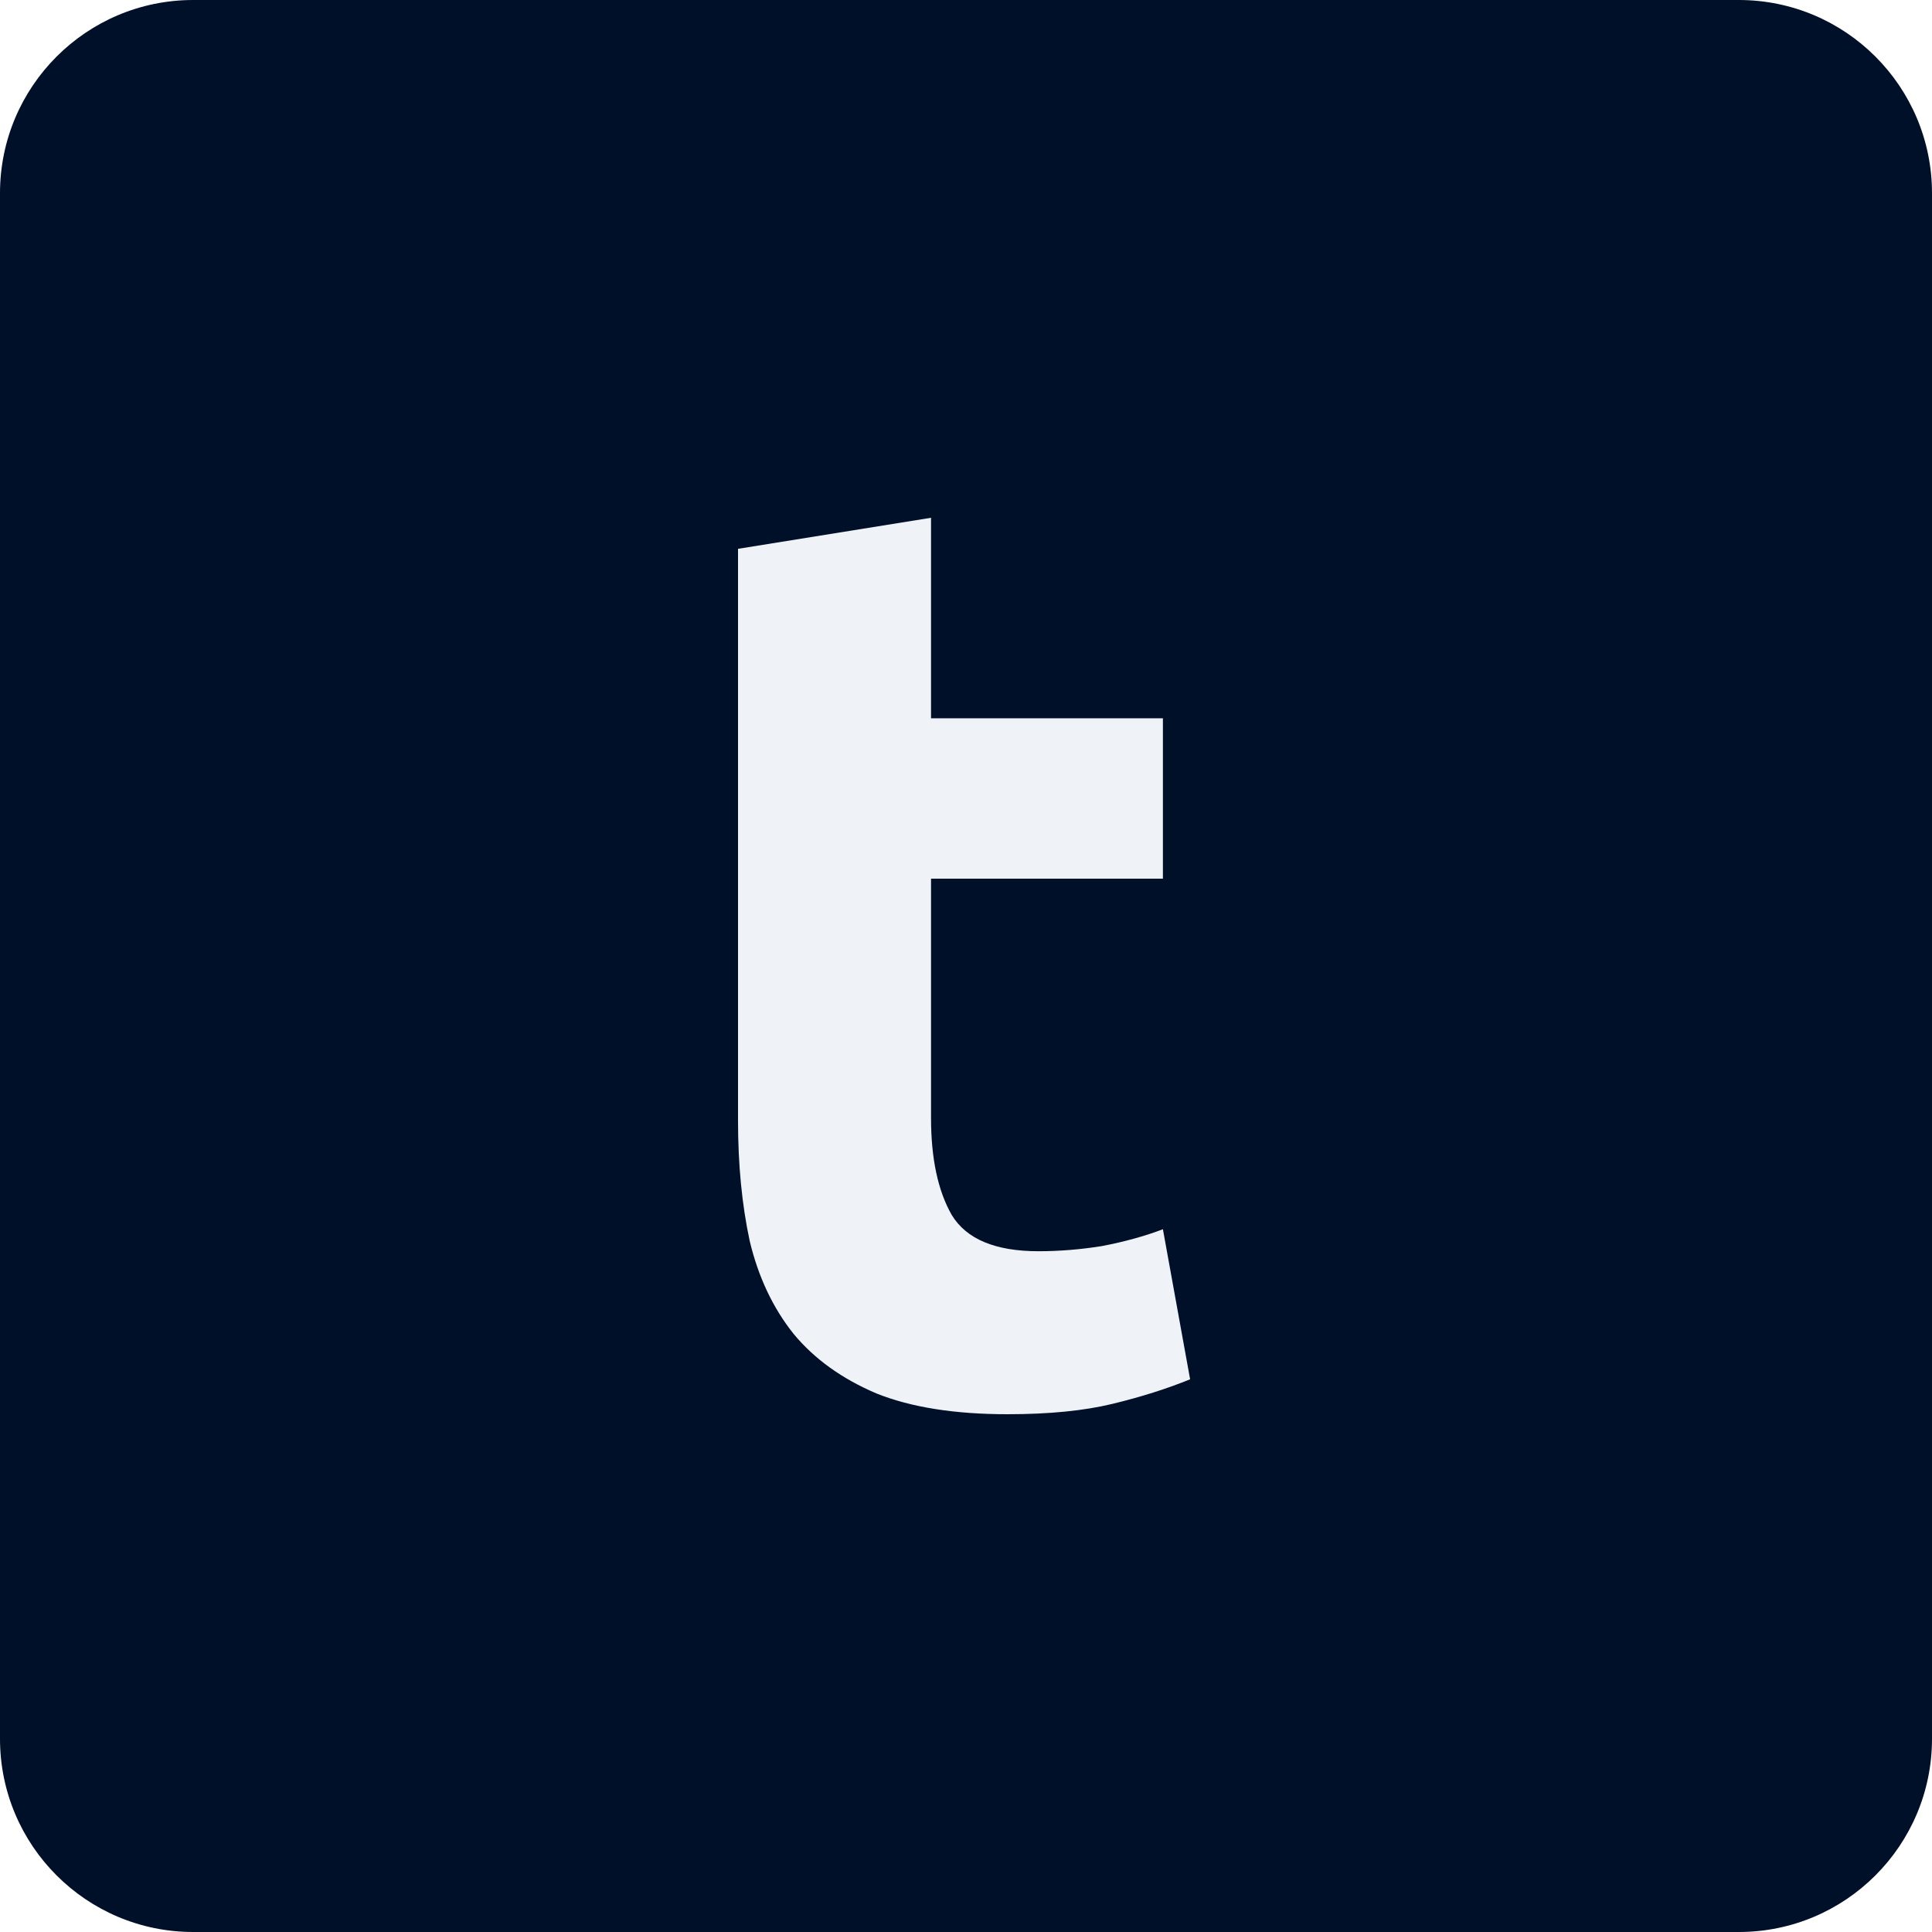
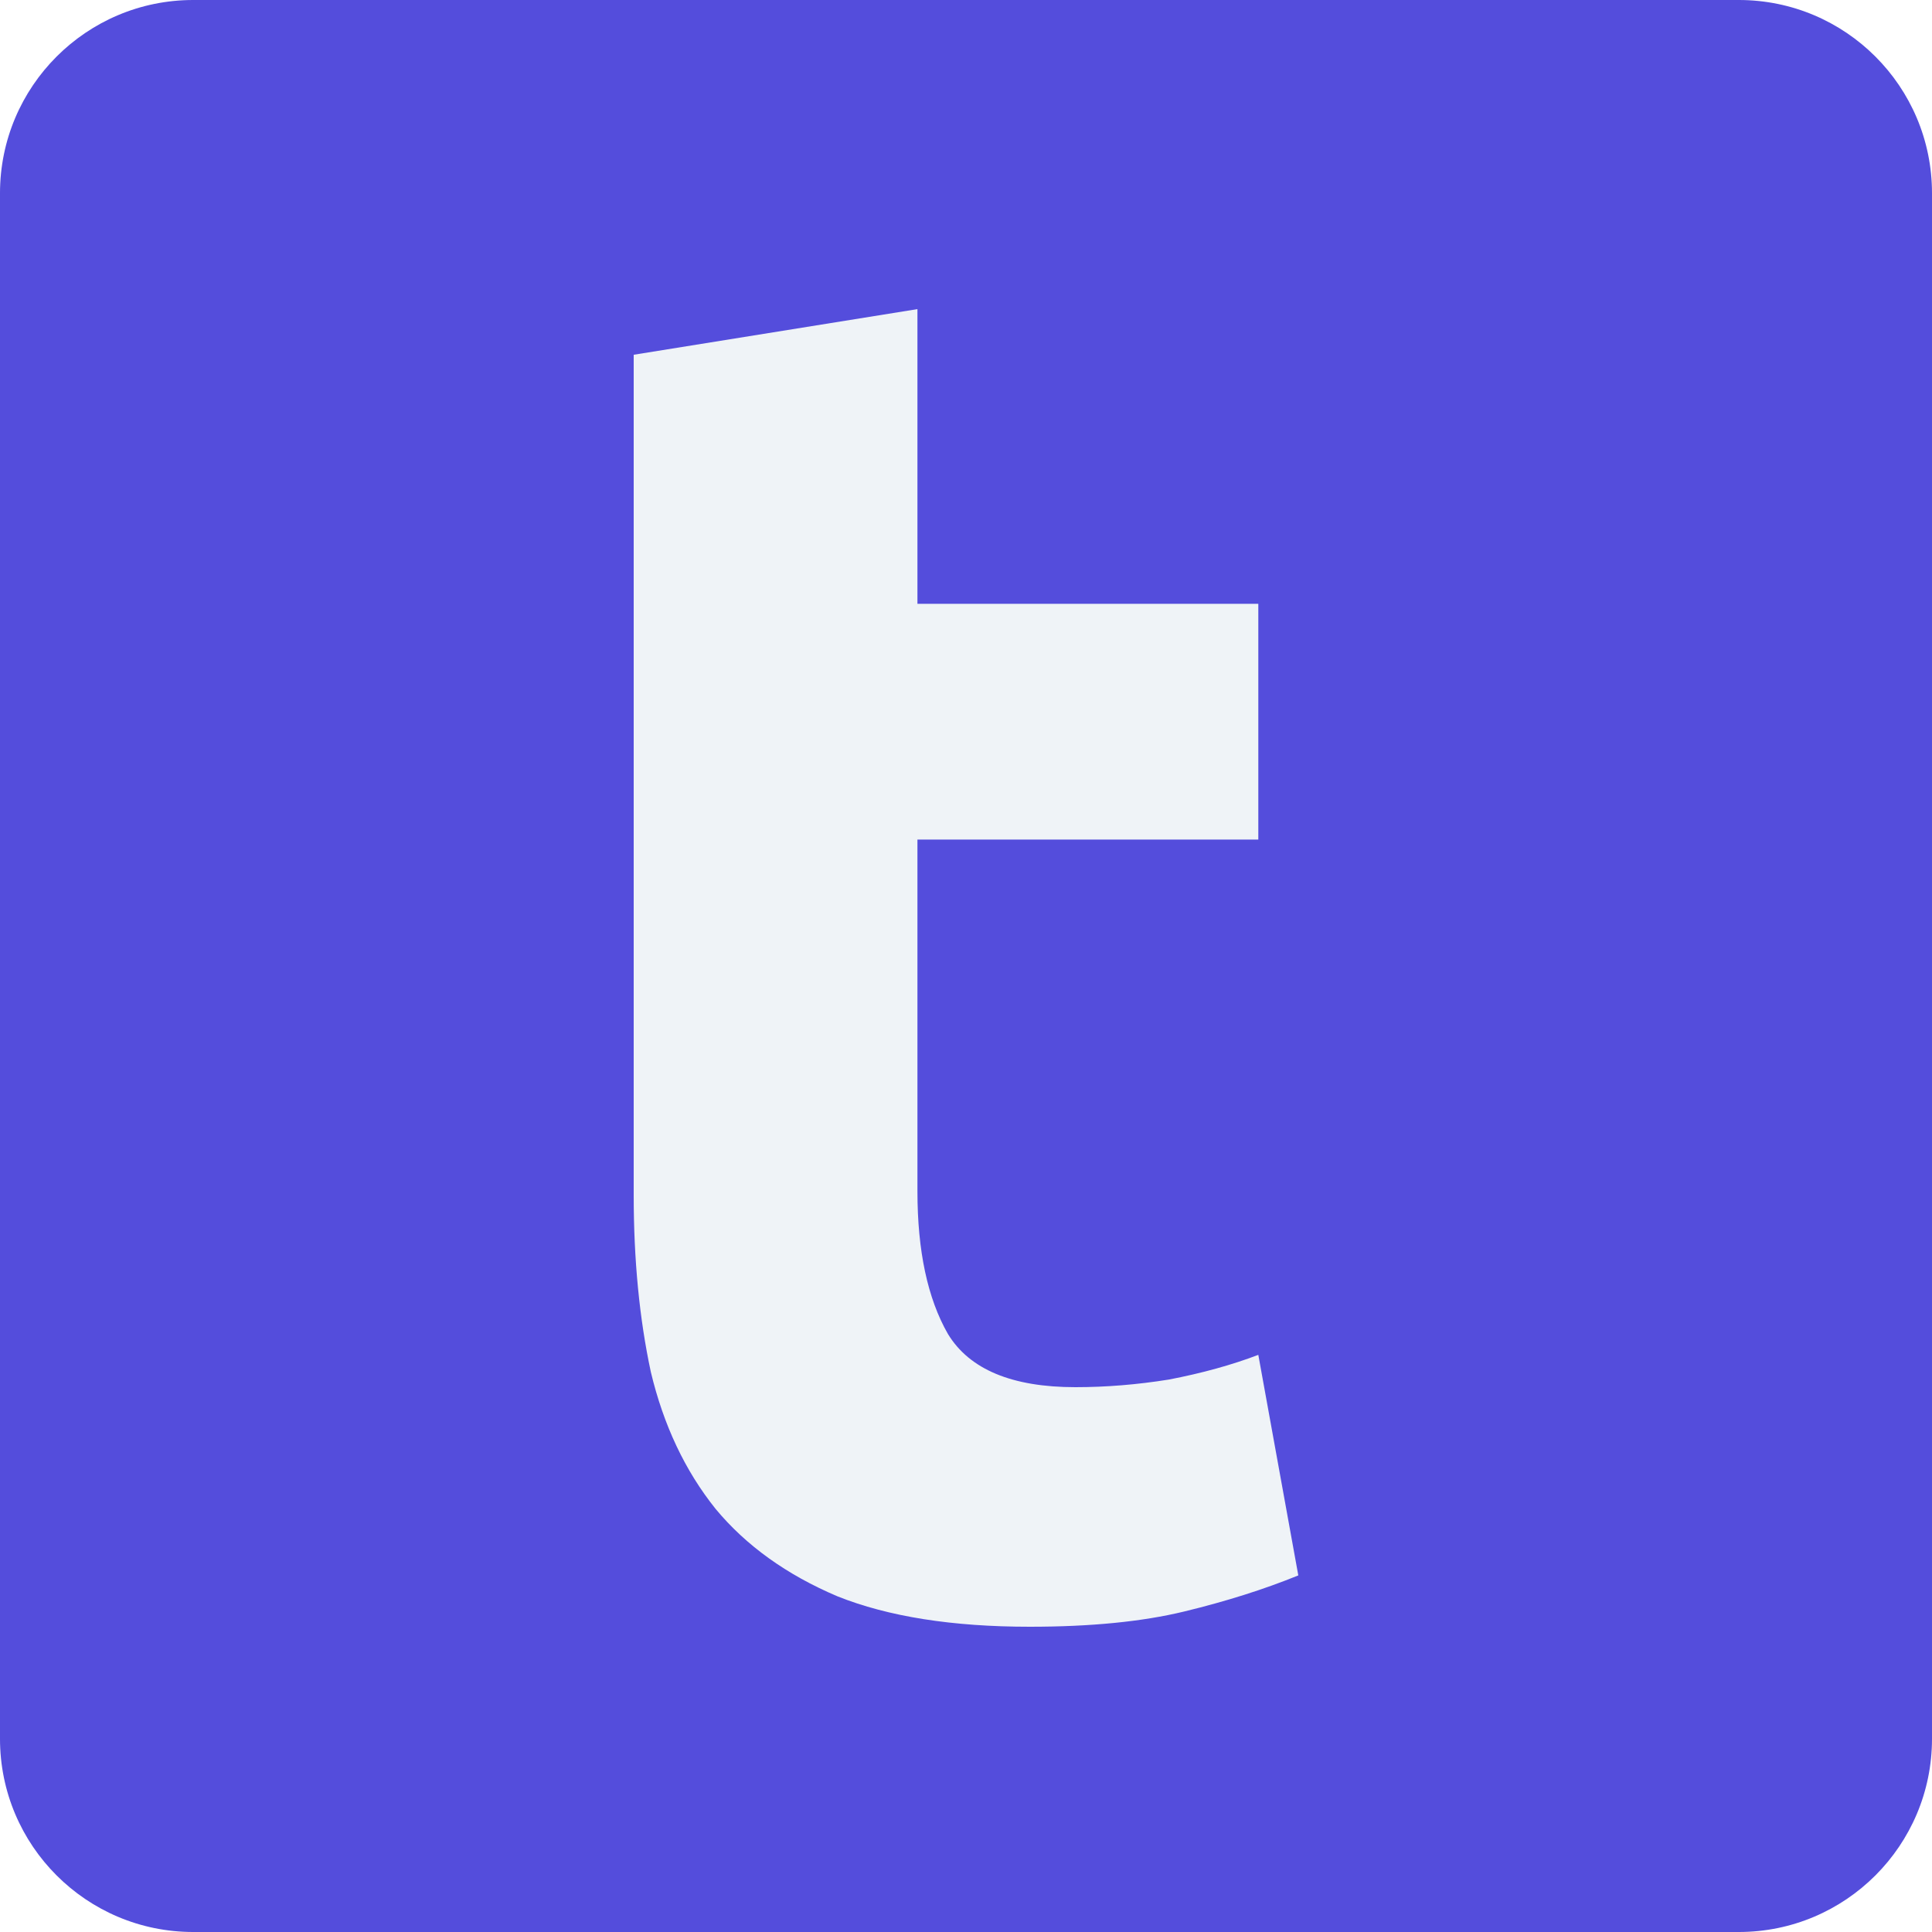
<svg xmlns="http://www.w3.org/2000/svg" width="500" height="500" viewBox="0 0 500 500" fill="none">
-   <rect width="500" height="500" rx="50" fill="#001028" />
-   <path d="M191 142.035L240.951 134V185.89H300.96V227.403H240.951V289.337C240.951 299.827 242.739 308.197 246.315 314.444C250.115 320.694 257.602 323.818 268.777 323.818C274.14 323.818 279.616 323.373 285.203 322.479C291.014 321.363 296.266 319.914 300.96 318.127L308 356.962C301.966 359.417 295.261 361.537 287.885 363.323C280.51 365.108 271.458 366 260.731 366C247.097 366 235.811 364.215 226.871 360.644C217.931 356.85 210.779 351.716 205.415 345.244C200.052 338.549 196.252 330.513 194.017 321.139C192.006 311.766 191 301.388 191 290.006V142.035Z" fill="#EFF3F7" />
+   <rect width="500" height="500" rx="50" fill="#544DDC" />
+   <path d="M164 91.809L237.433 80V156.27H325.65V217.286H237.433V308.318C237.433 323.737 240.061 336.039 245.318 345.222C250.904 354.408 261.91 359 278.338 359C286.223 359 294.273 358.346 302.487 357.031C311.029 355.391 318.751 353.261 325.65 350.635L336 407.715C327.129 411.324 317.272 414.44 306.43 417.065C295.587 419.688 282.281 421 266.51 421C246.468 421 229.876 418.377 216.734 413.128C203.591 407.551 193.077 400.005 185.192 390.493C177.307 380.652 171.721 368.84 168.436 355.063C165.478 341.285 164 326.031 164 309.302V91.809Z" fill="#EFF3F7" />
</svg>
